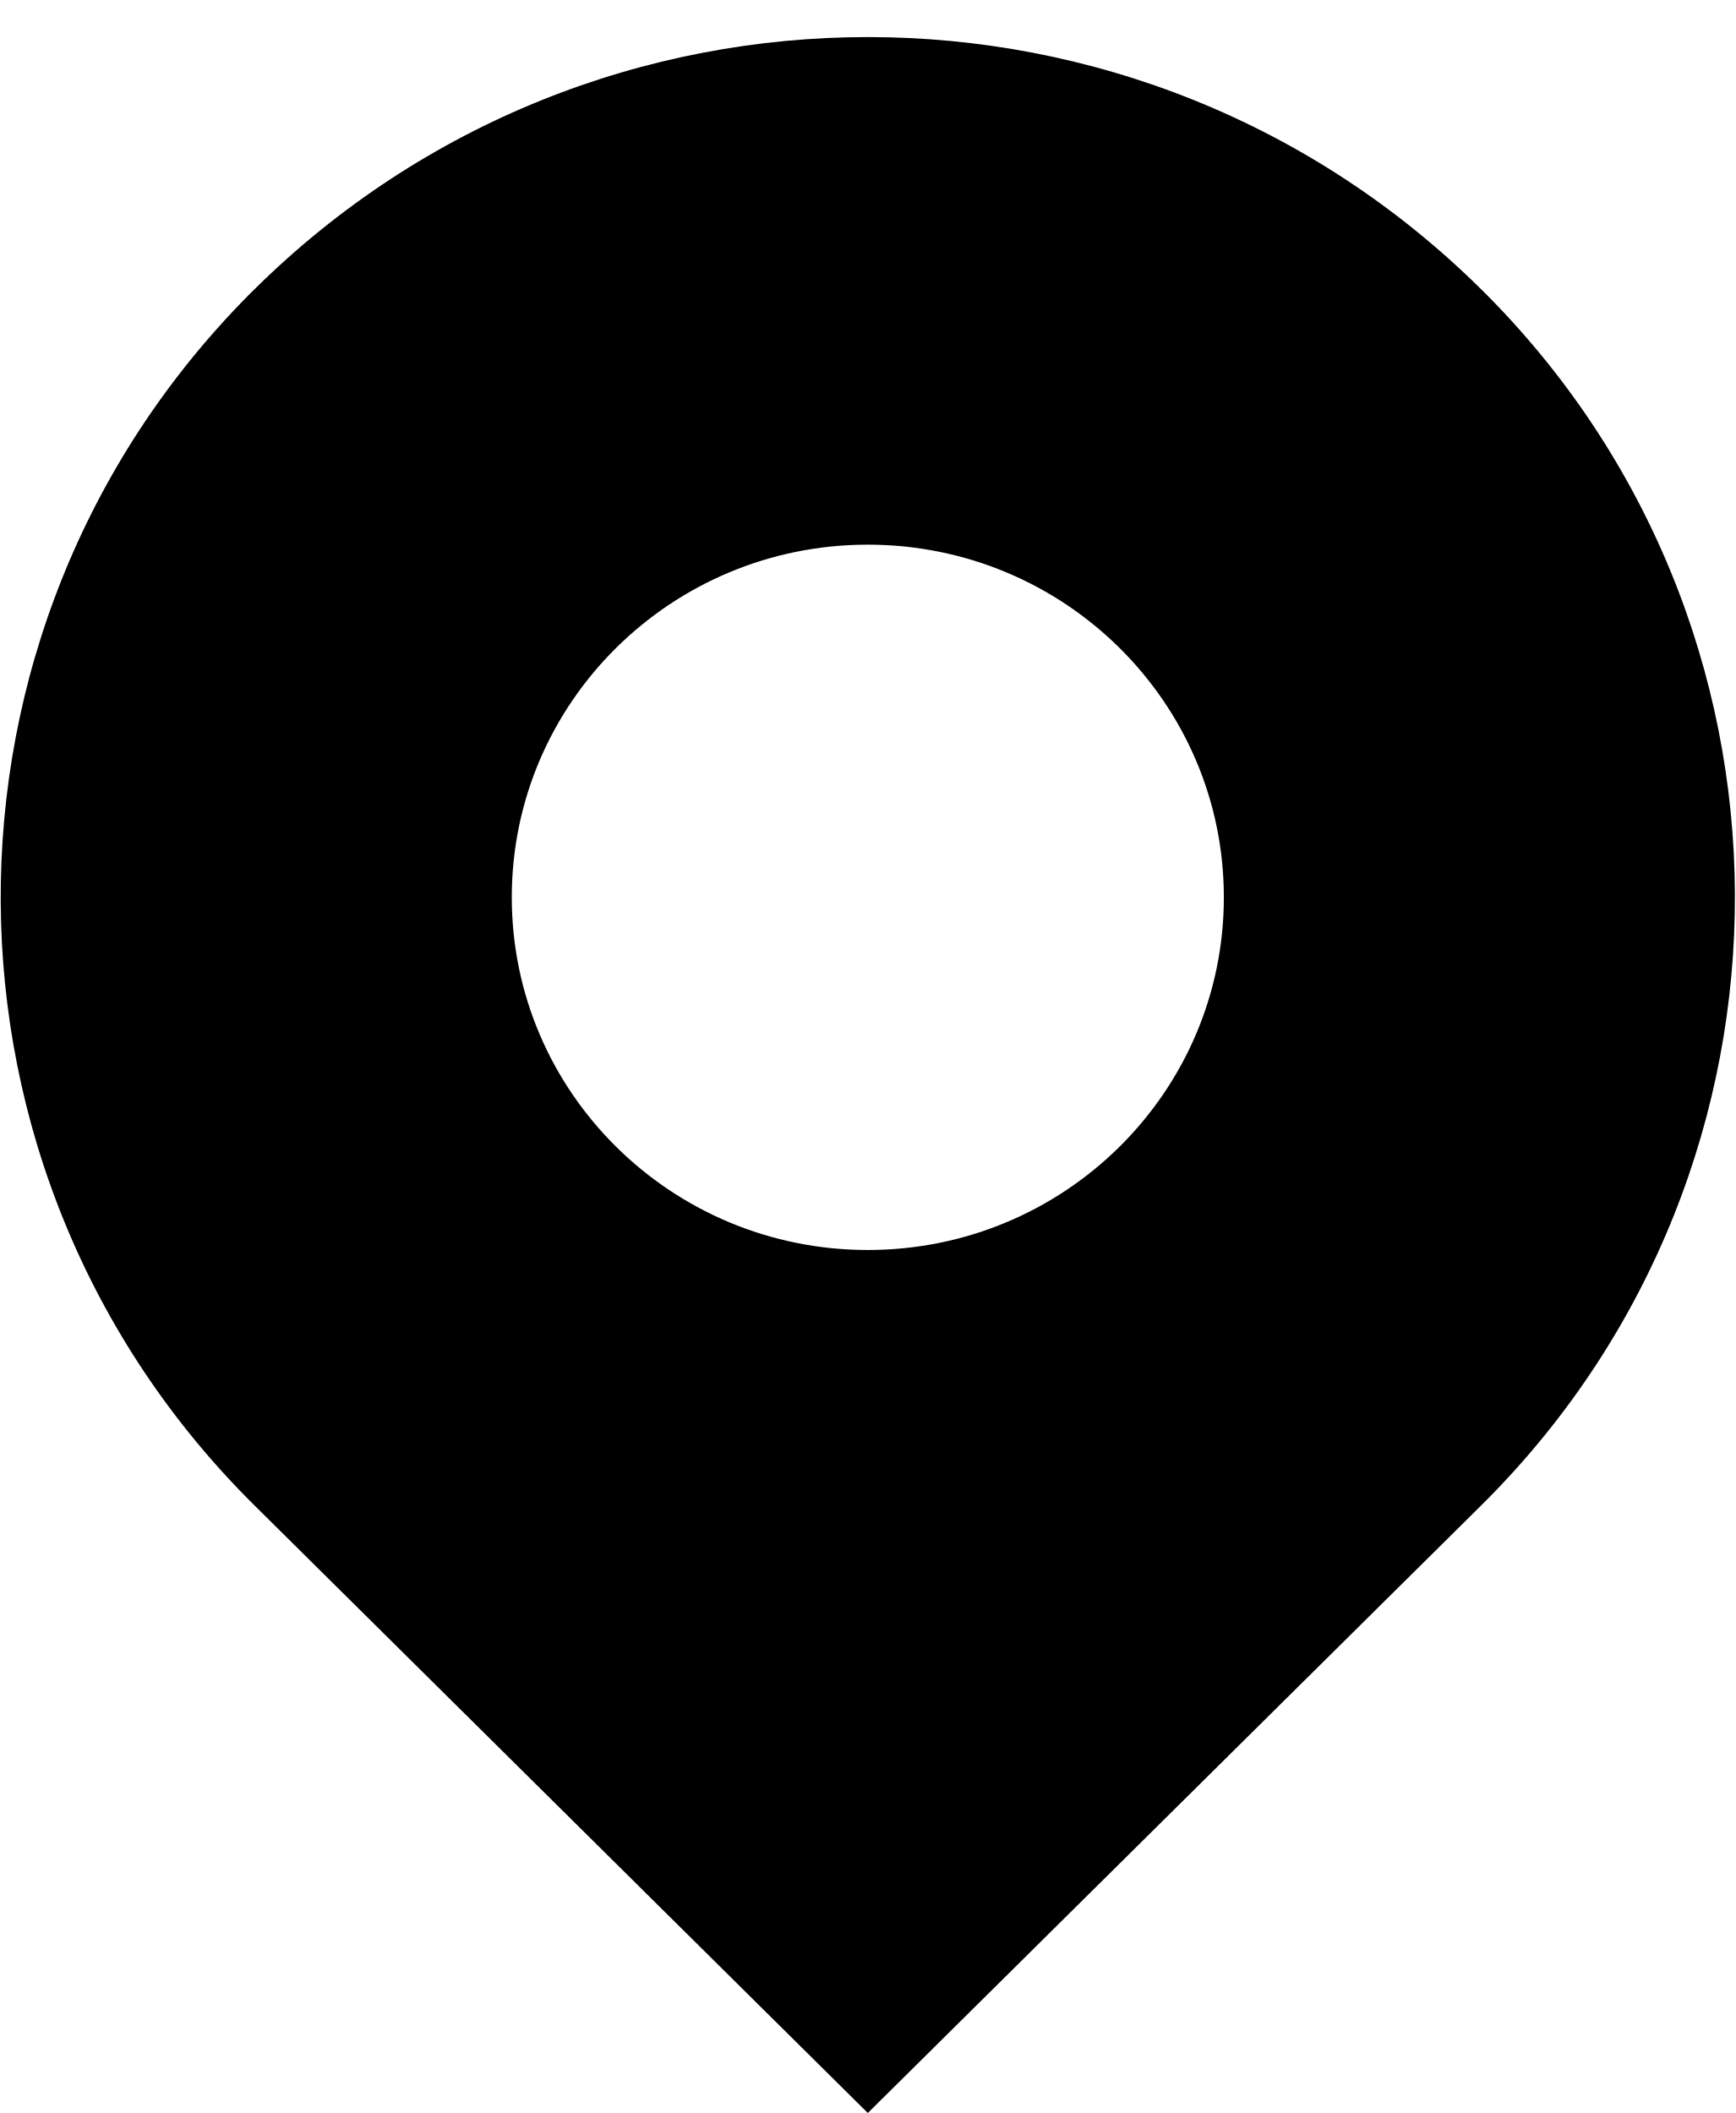
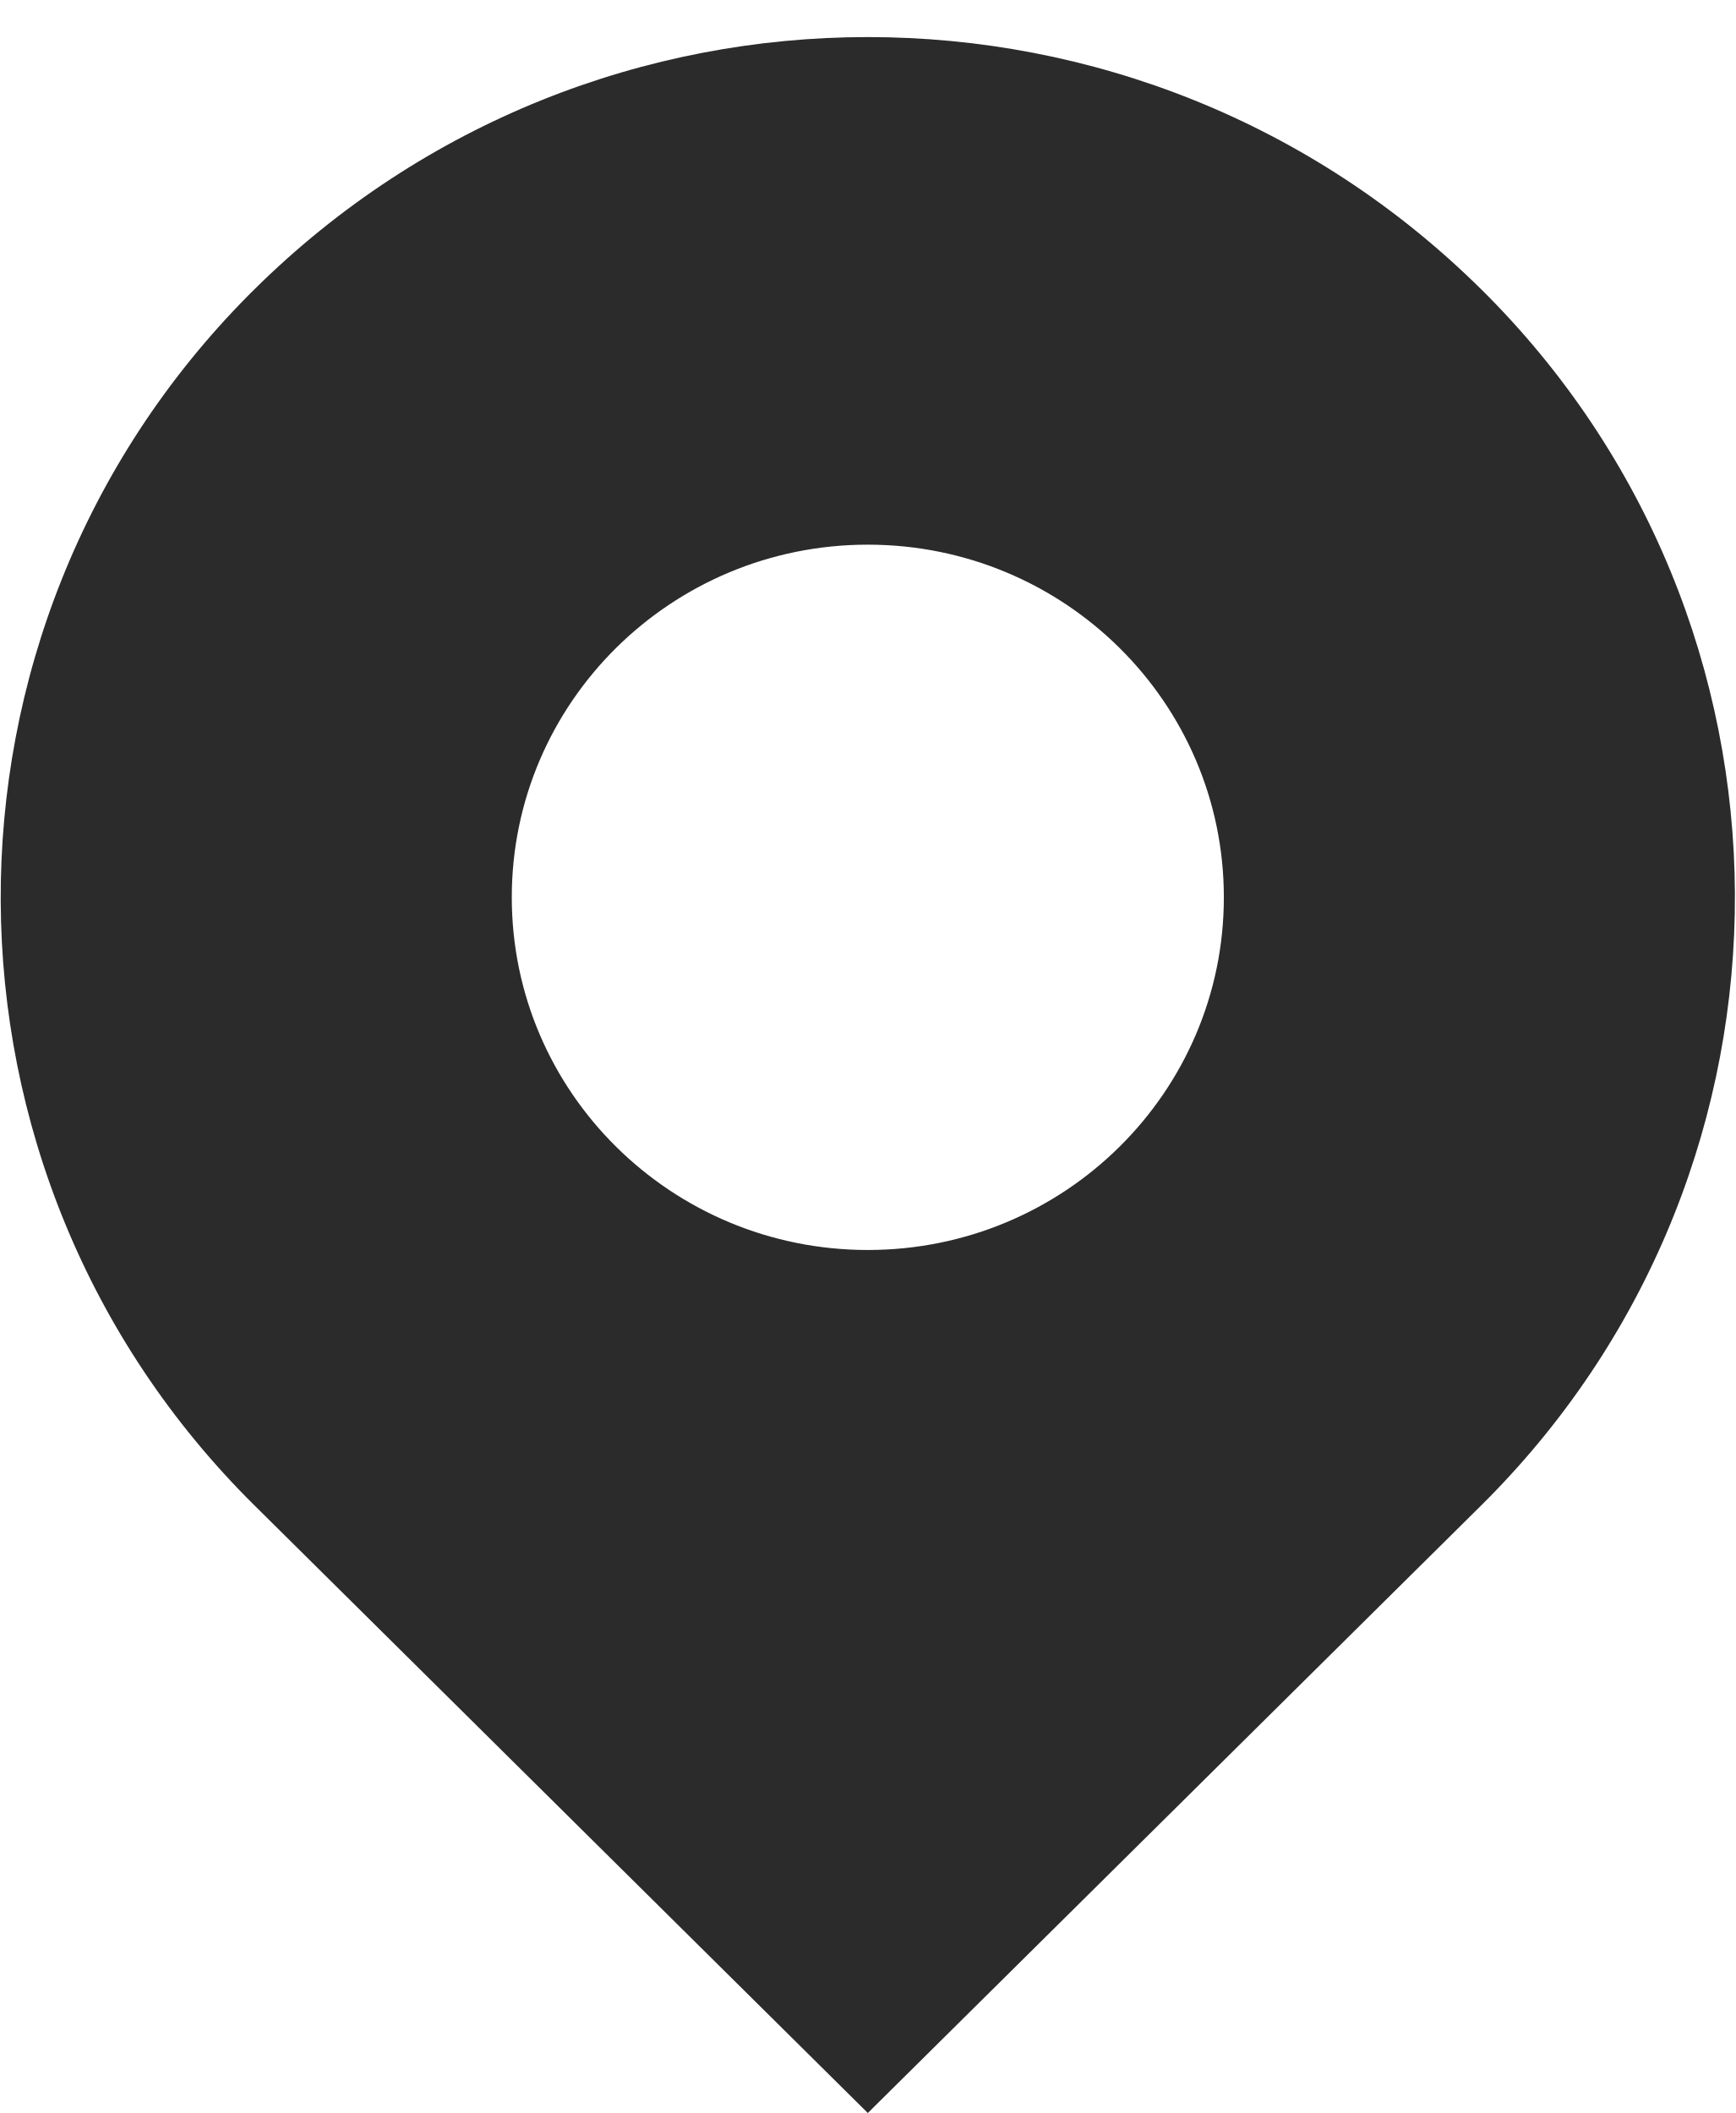
- <svg xmlns="http://www.w3.org/2000/svg" width="46" height="56">
-   <path fill-rule="evenodd" d="M39.263 7.673c8.897 8.812 8.966 23.168.153 32.065l-.153.153L23 56 6.737 39.89C-2.16 31.079-2.23 16.723 6.584 7.826l.153-.152c9.007-8.922 23.52-8.922 32.526 0zM23 14.435c-5.211 0-9.436 4.185-9.436 9.347S17.79 33.128 23 33.128s9.436-4.184 9.436-9.346S28.21 14.435 23 14.435z" />
+ <svg xmlns="http://www.w3.org/2000/svg" width="46" height="56" viewBox="0 0 46 56" fill="none">
+   <path fill-rule="evenodd" clip-rule="evenodd" d="M39.263 7.673C48.16 16.485 48.229 30.841 39.416 39.738L39.263 39.891L23 56L6.737 39.89C-2.16 31.079 -2.23 16.723 6.584 7.826L6.737 7.674C15.744 -1.248 30.257 -1.248 39.263 7.674V7.673ZM23 14.435C17.789 14.435 13.564 18.62 13.564 23.782C13.564 28.944 17.79 33.128 23 33.128C28.21 33.128 32.436 28.944 32.436 23.782C32.436 18.62 28.21 14.435 23 14.435Z" fill="#2B2B2B" />
</svg>
